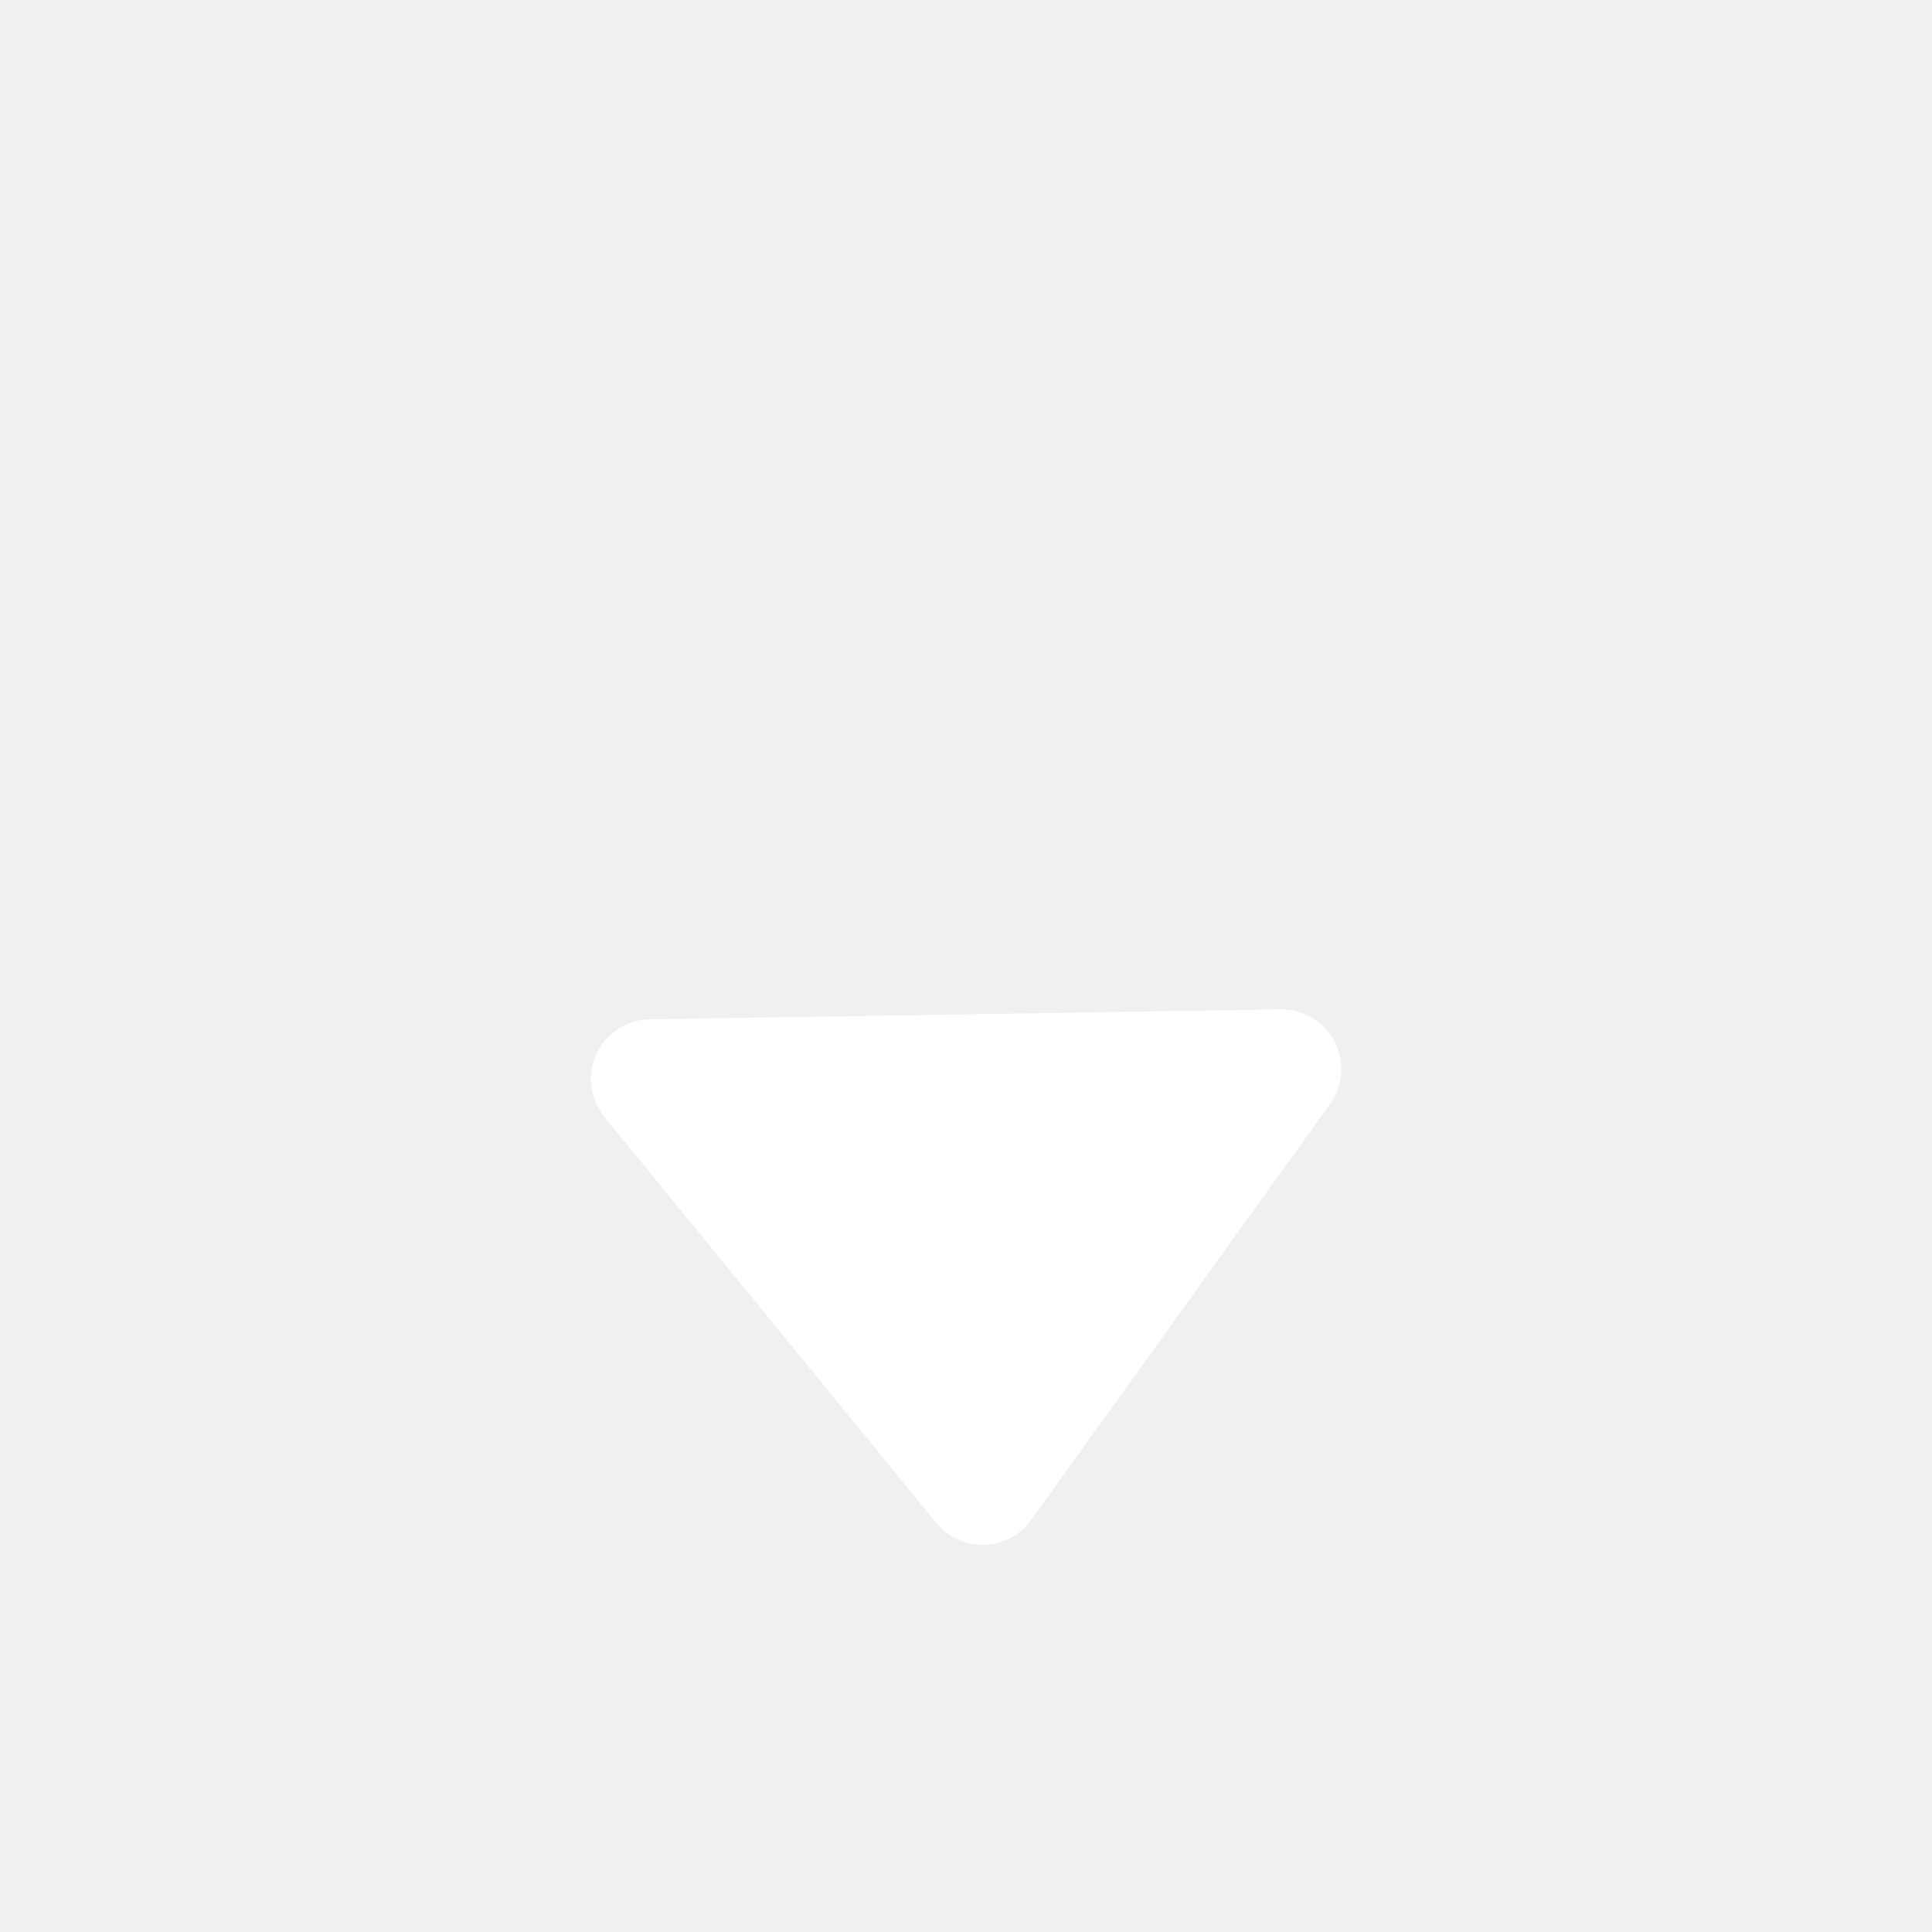
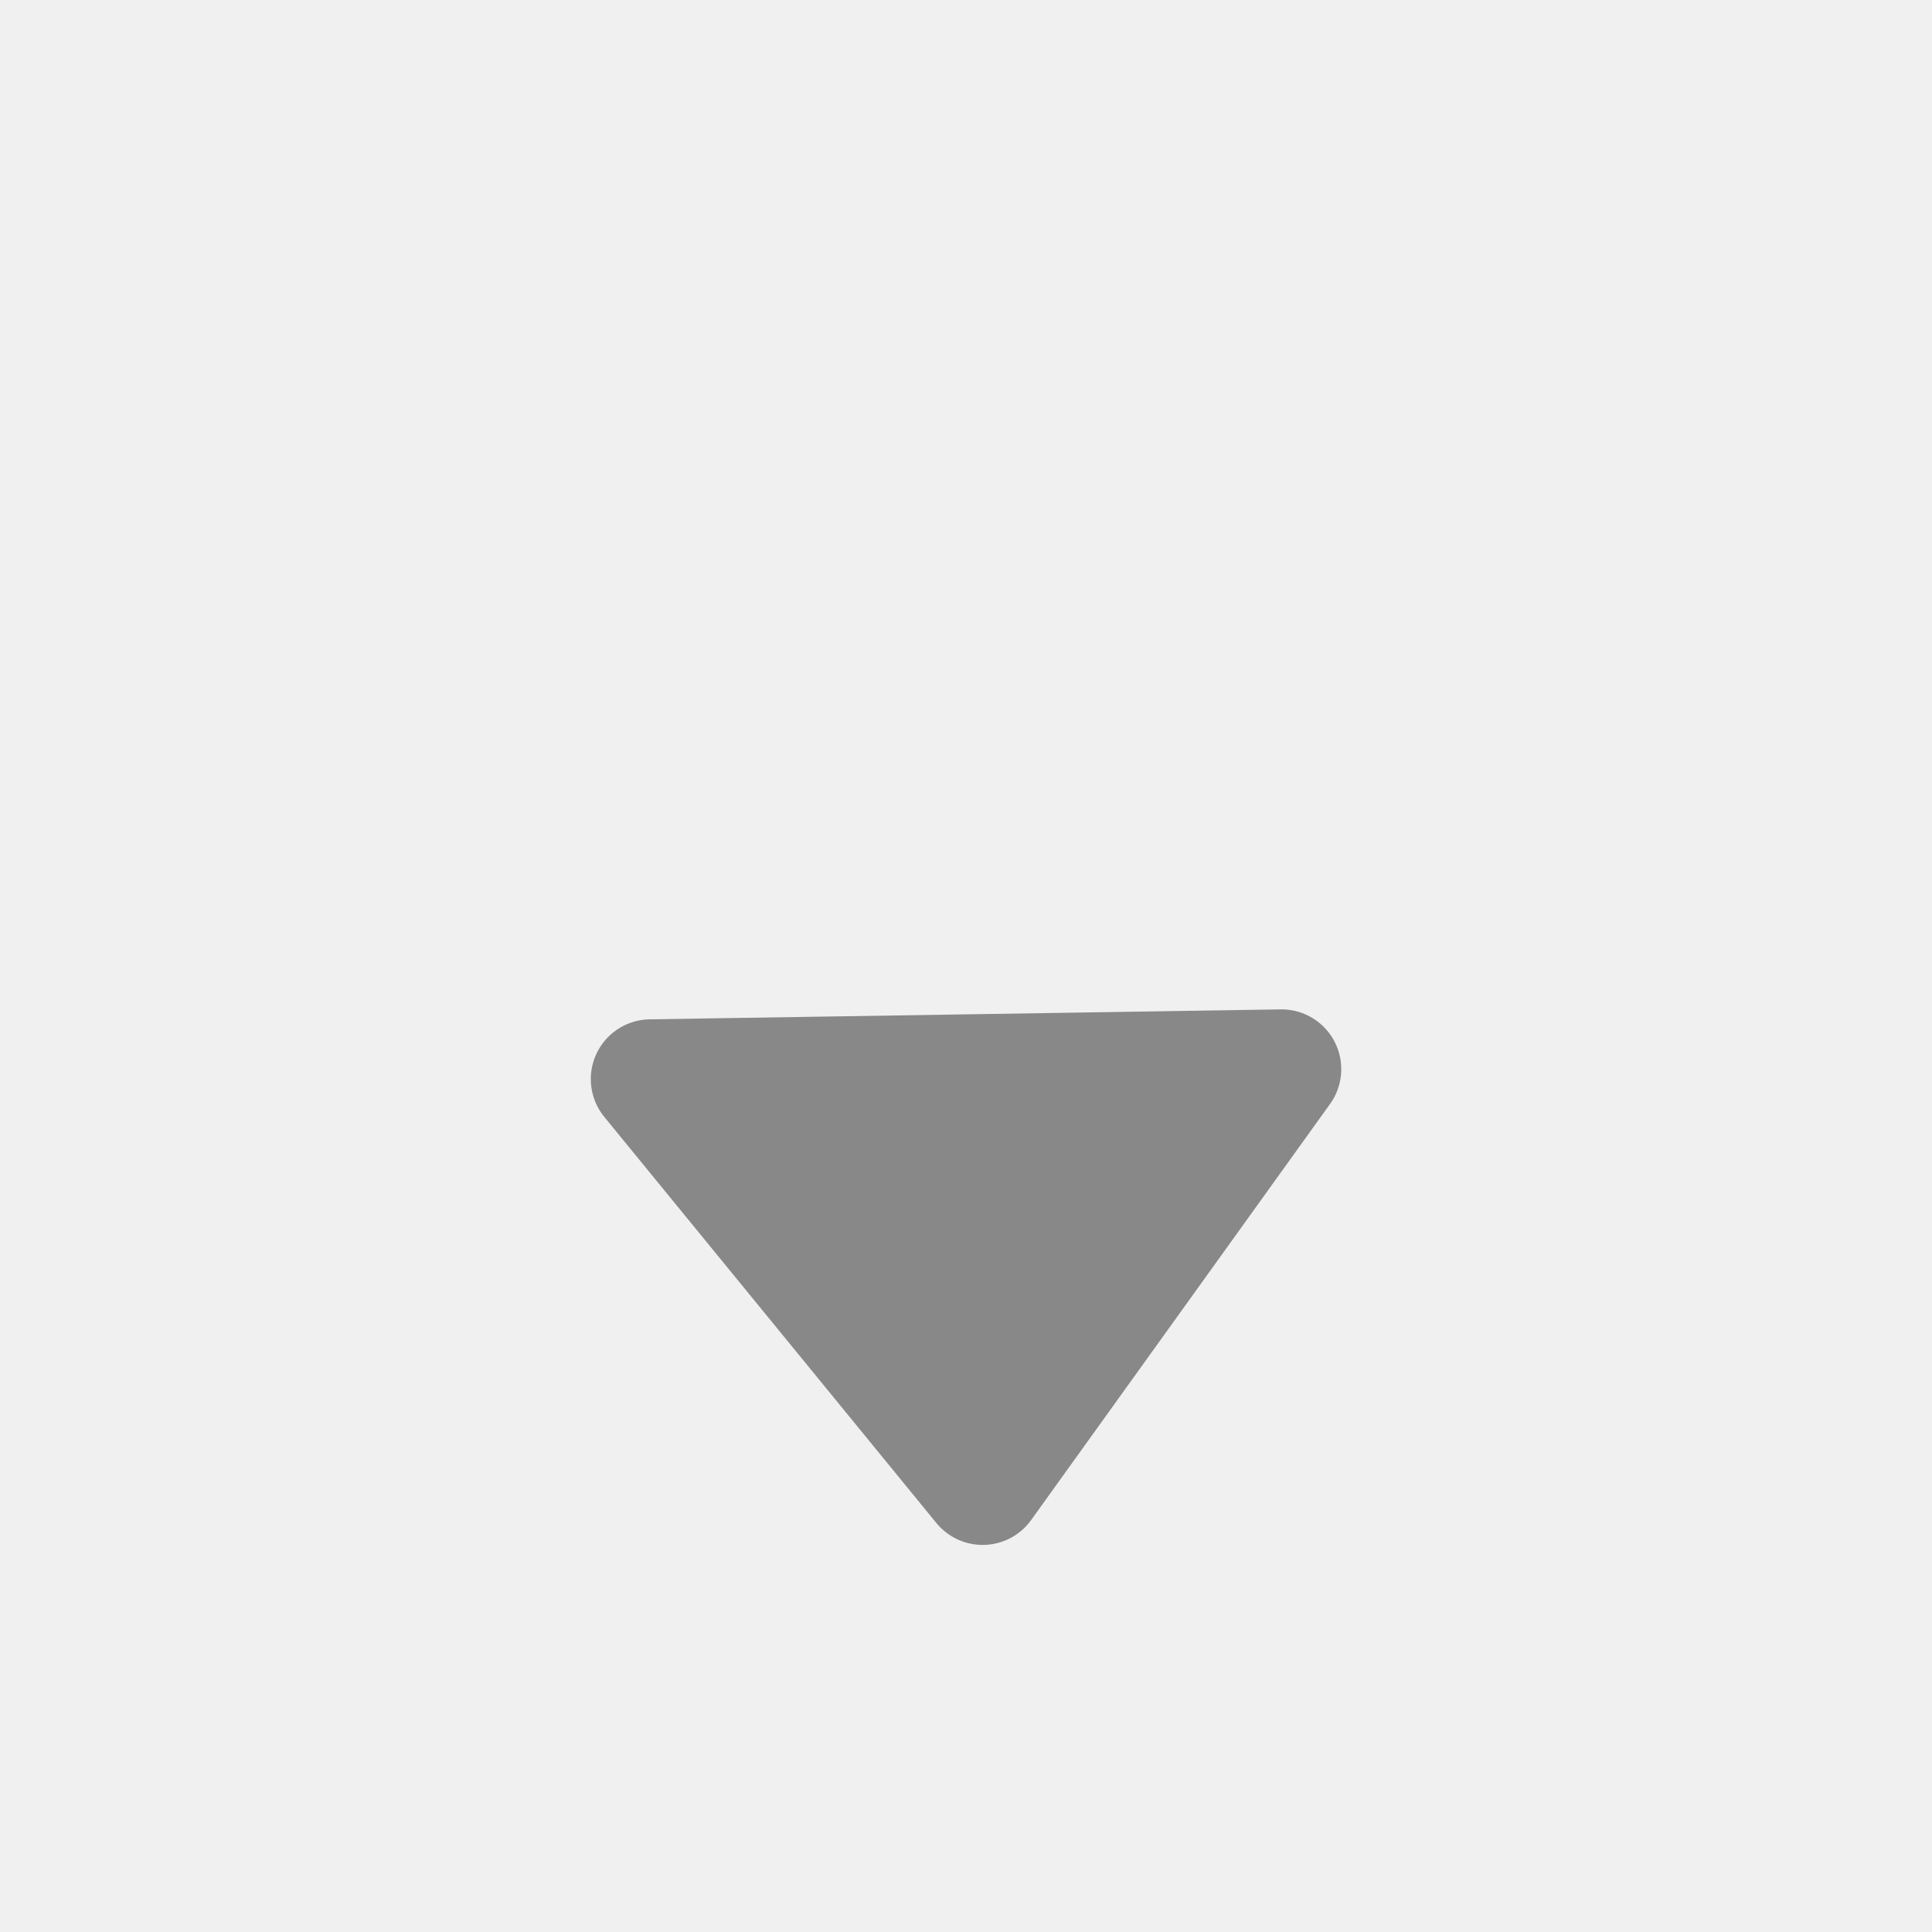
<svg xmlns="http://www.w3.org/2000/svg" xmlns:xlink="http://www.w3.org/1999/xlink" height="60" version="1.0" width="60" id="svg2">
  <defs id="defs3">
    <linearGradient id="linearGradient575">
      <stop id="stop576" />
      <stop id="stop577" offset="1" stop-color="#fff" />
    </linearGradient>
    <linearGradient id="linearGradient578" xlink:href="#linearGradient575" />
  </defs>
-   <path d="m 39.797,33.204 -9.281,12.919 -10.312,-12.611 19.594,-0.309 z" id="path869" style="fill:#ffffff;fill-rule:evenodd;stroke:#ffffff;stroke-width:3.712;stroke-linecap:round;stroke-linejoin:round;stroke-opacity:1" />
+   <path d="m 39.797,33.204 -9.281,12.919 -10.312,-12.611 19.594,-0.309 z" id="path869" style="fill:#888888;fill-rule:evenodd;stroke:#888888;stroke-width:3.712;stroke-linecap:round;stroke-linejoin:round;stroke-opacity:1;fill-opacity:1" />
</svg>
